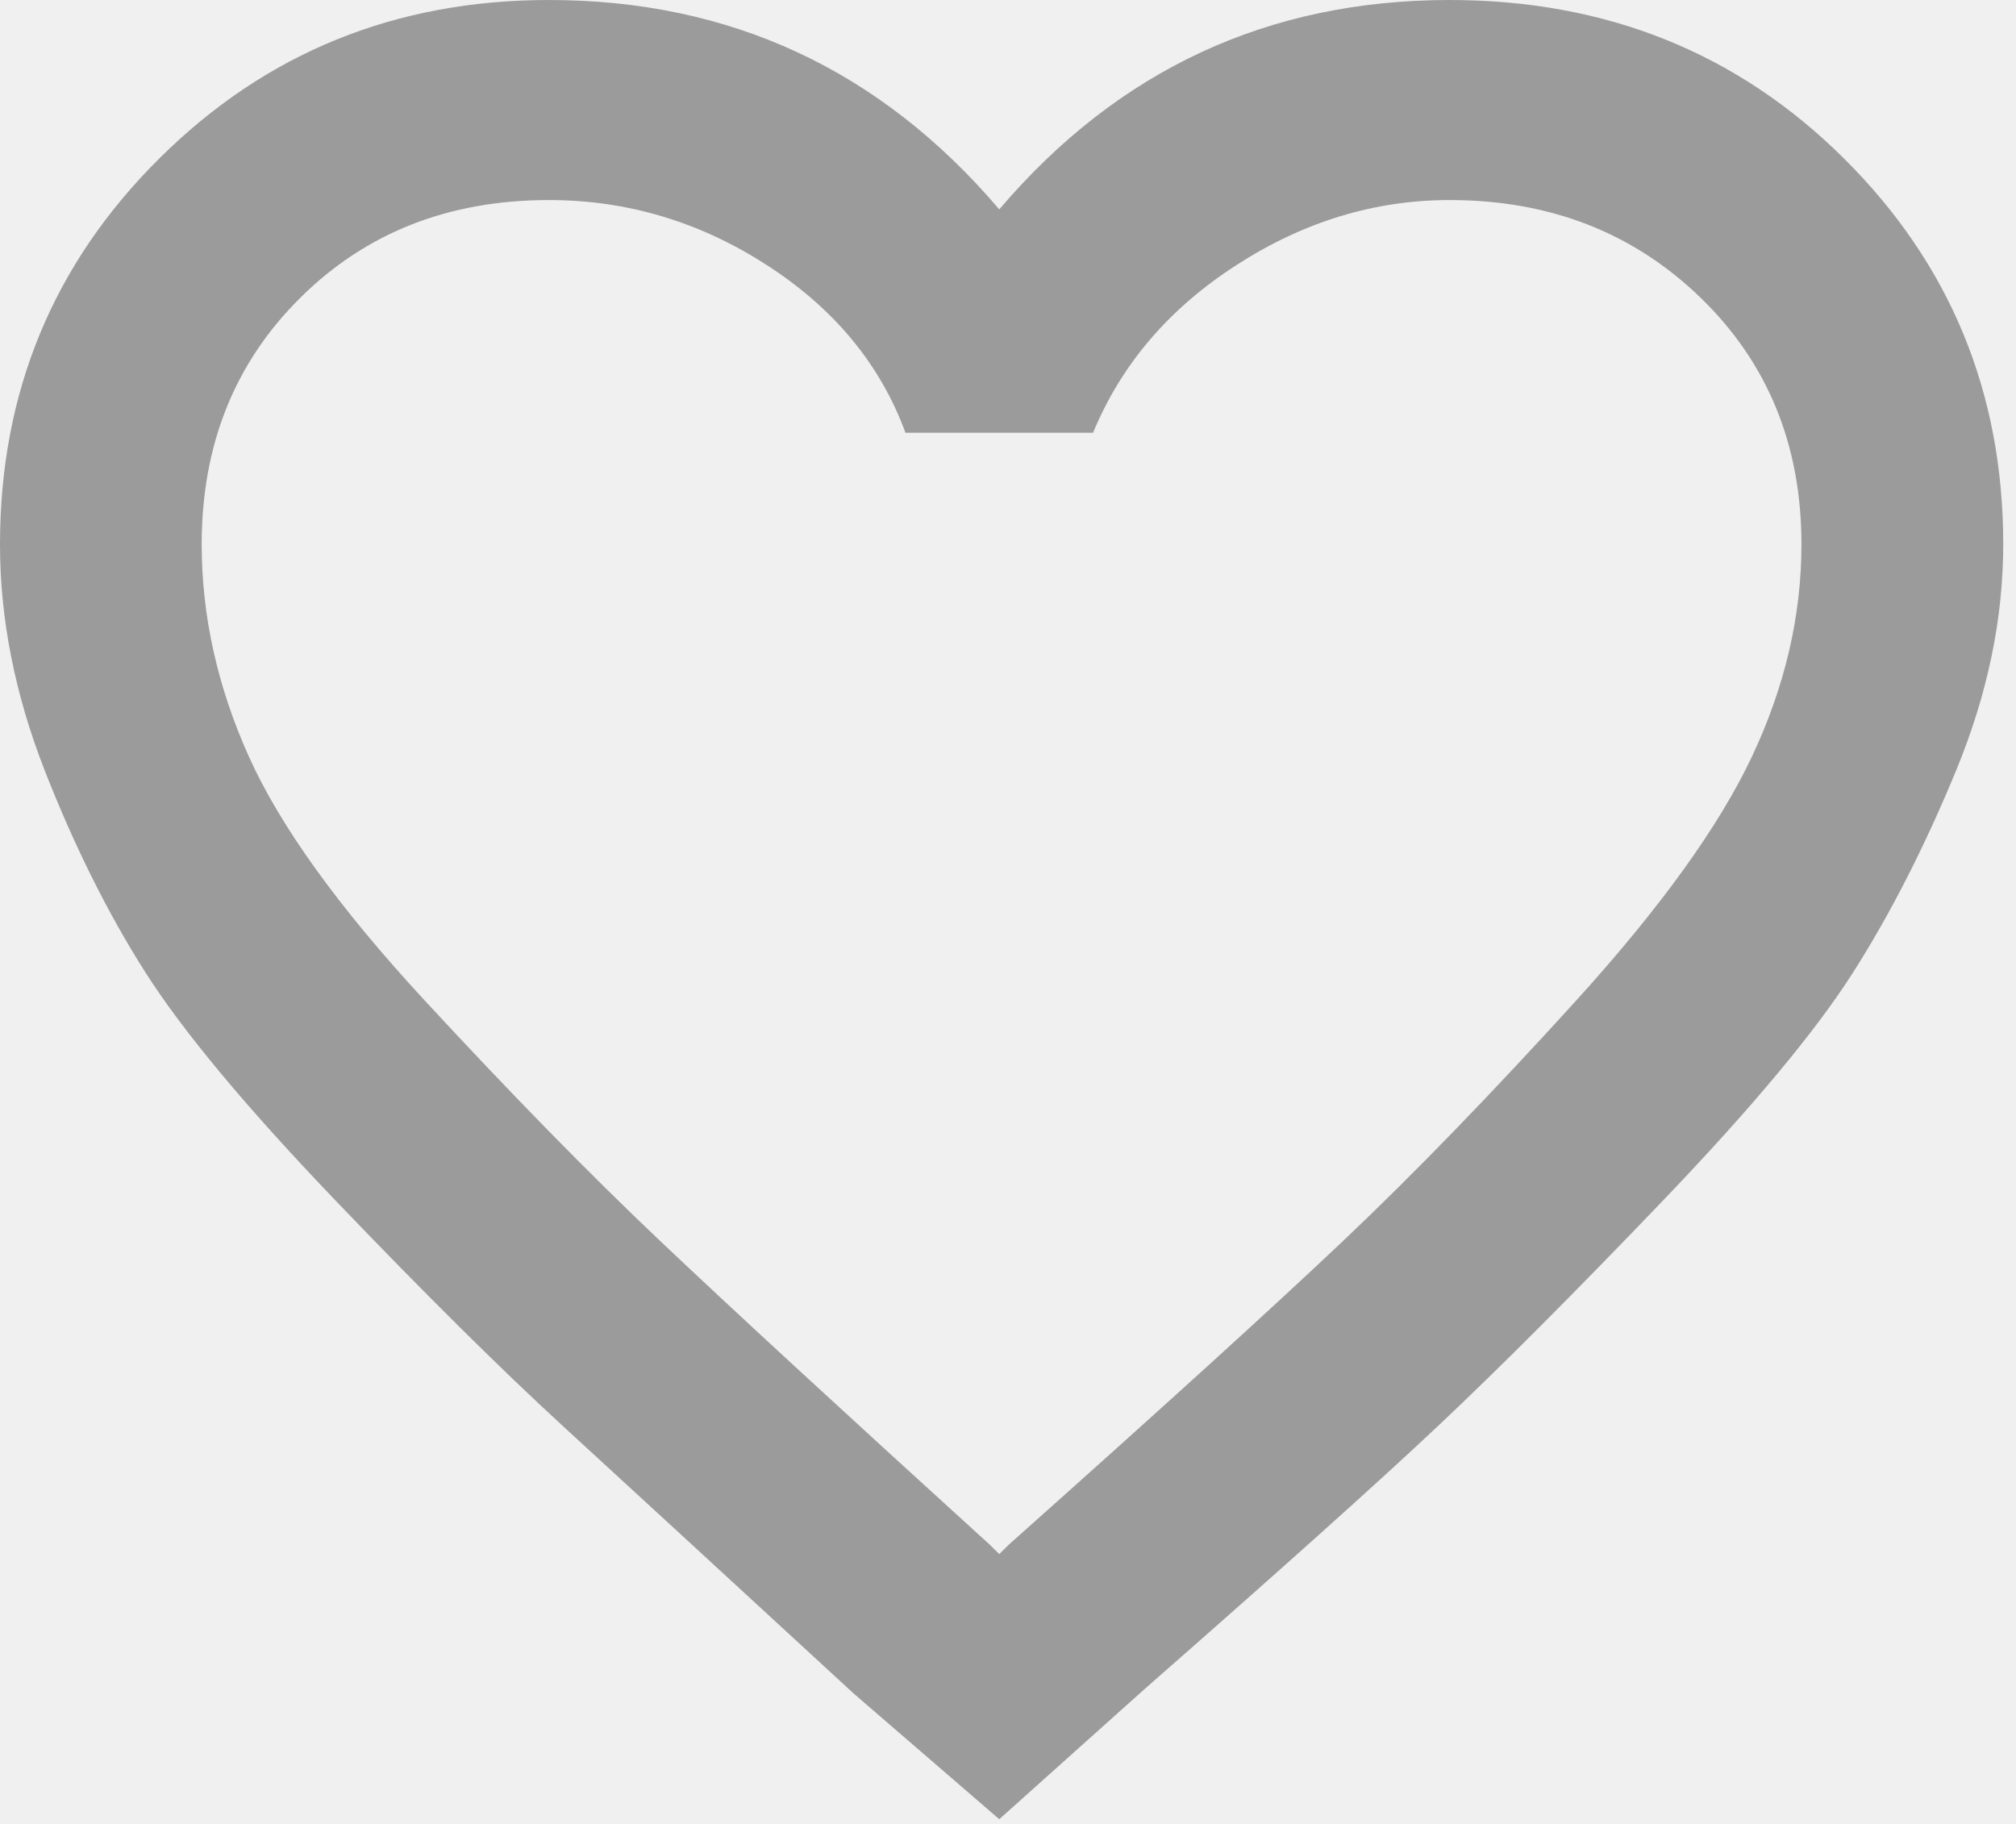
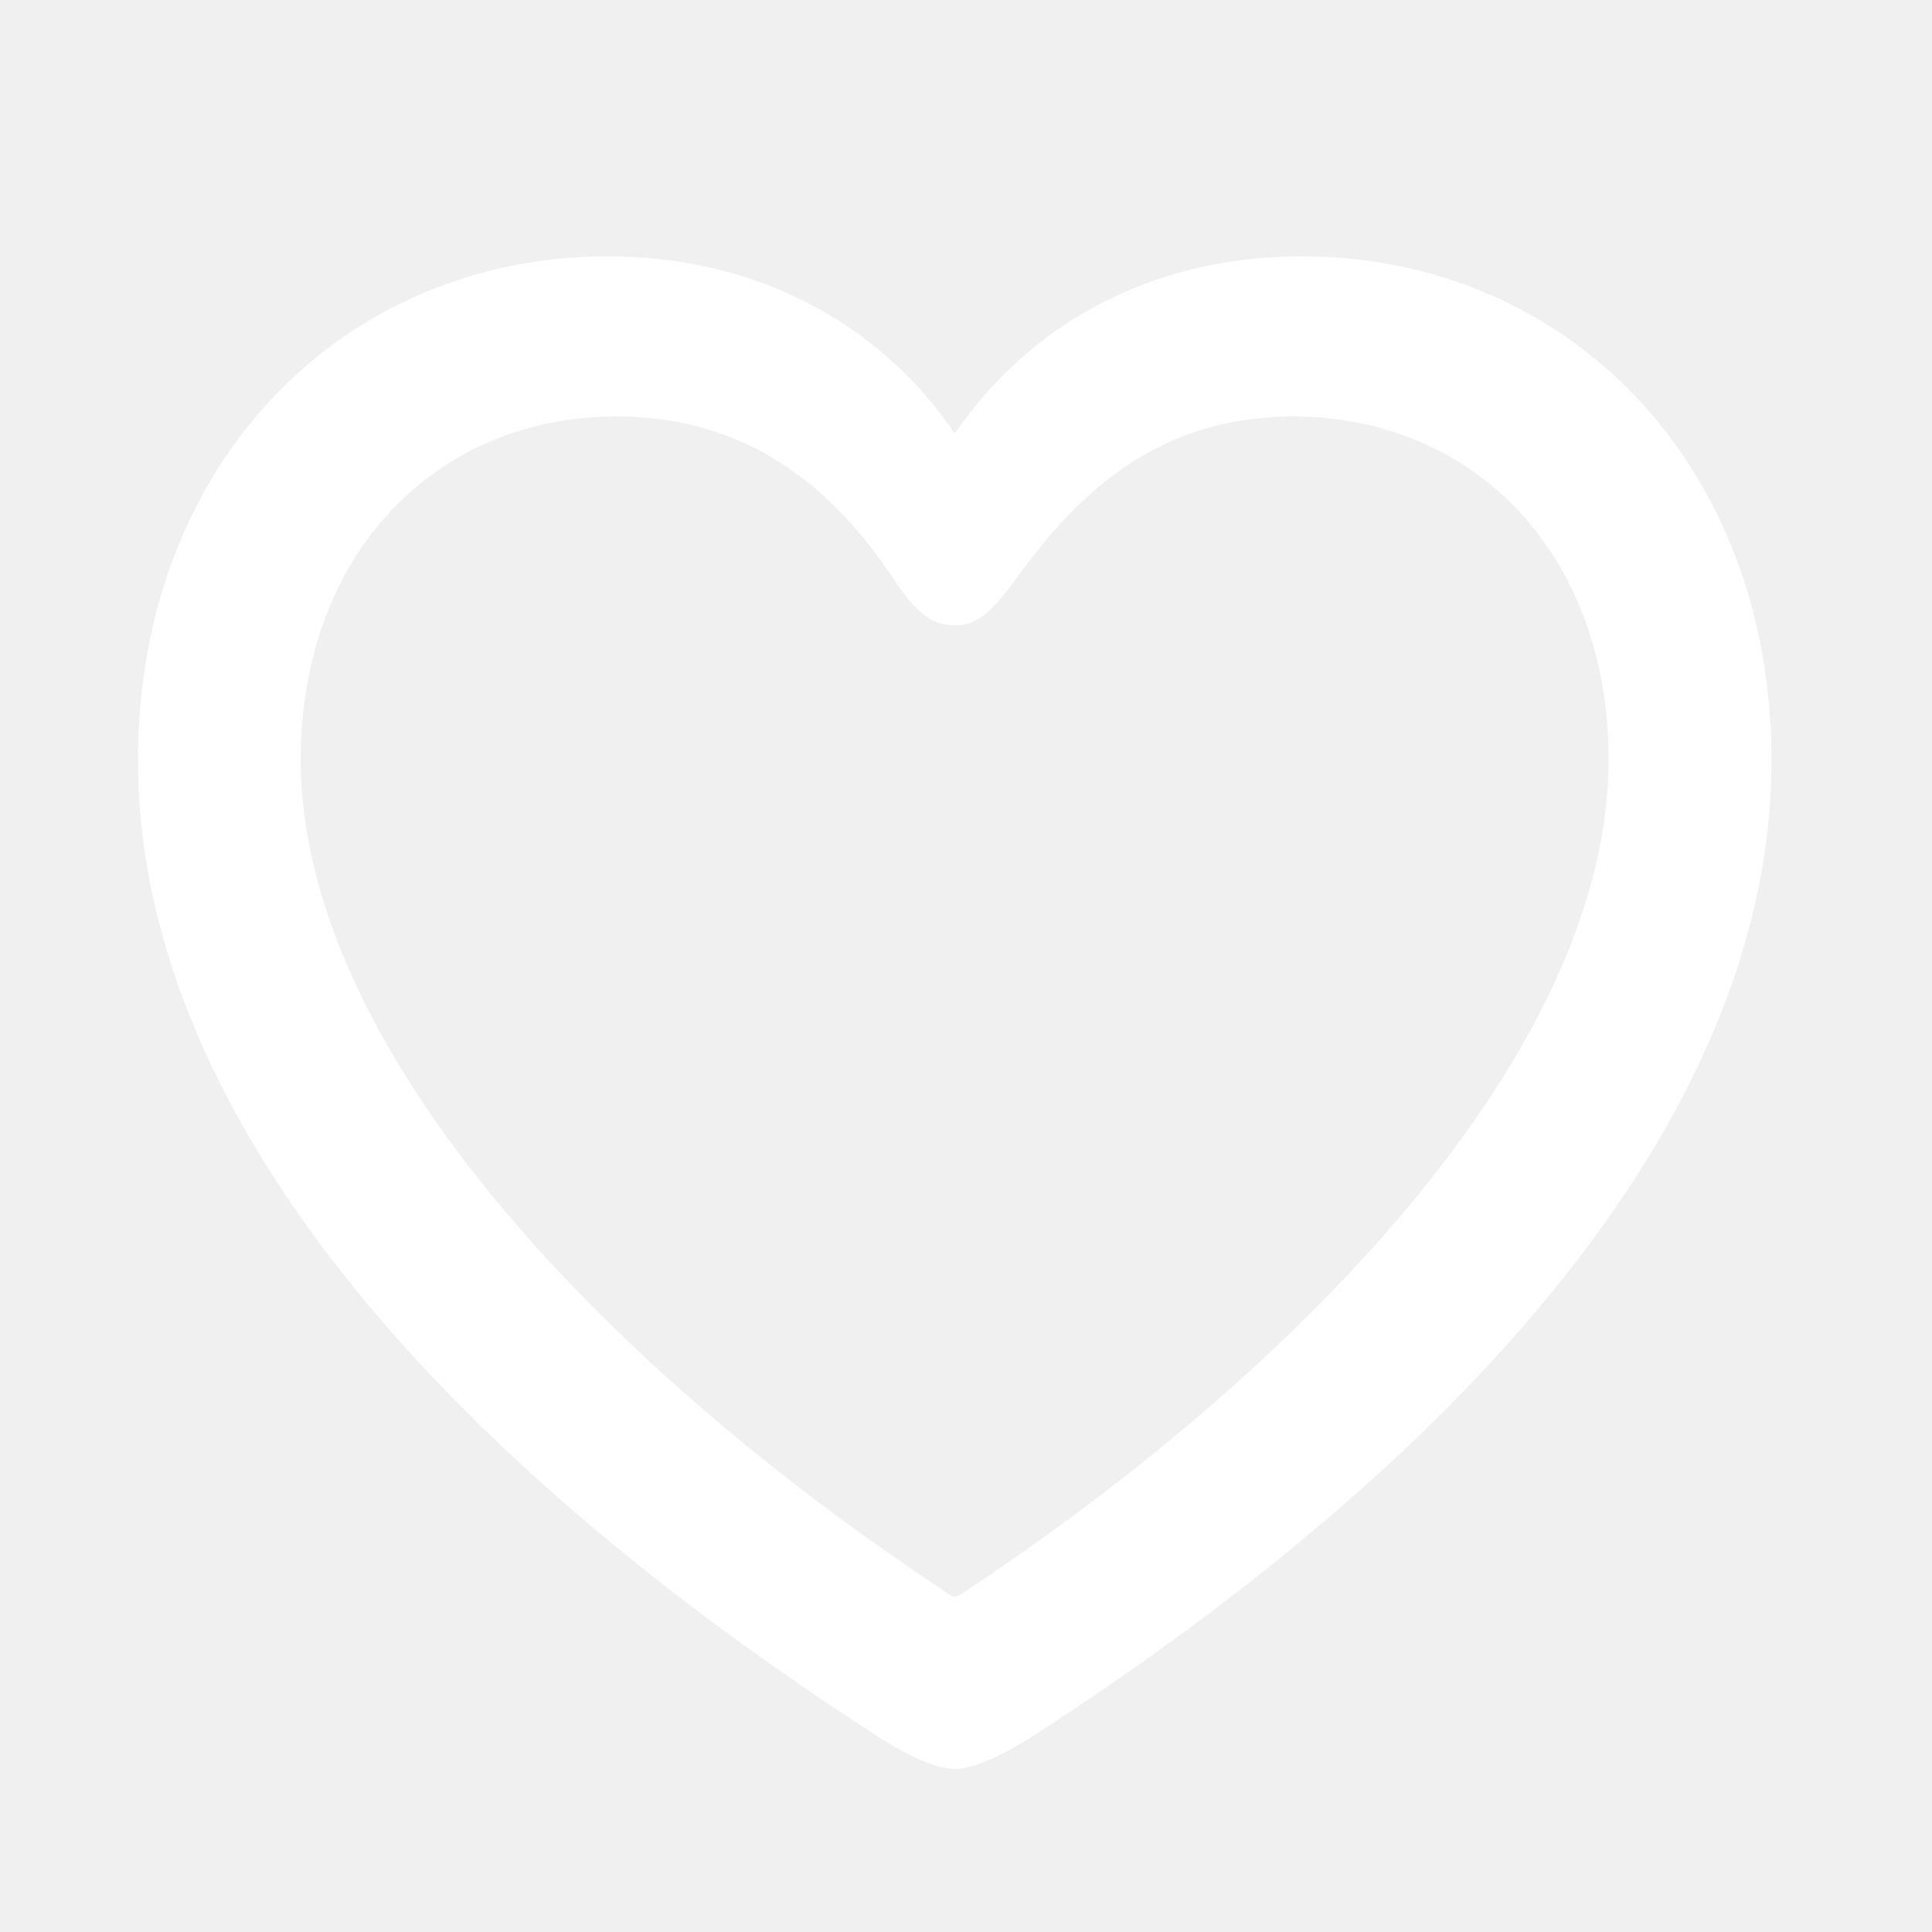
- <svg xmlns="http://www.w3.org/2000/svg" width="21" height="19" viewBox="0 0 21 19" fill="none">
-   <path d="M15.1 0C16.729 0 18.098 0.549 19.205 1.648C20.313 2.747 20.867 4.088 20.867 5.671C20.867 6.446 20.704 7.23 20.378 8.022C20.052 8.813 19.694 9.516 19.303 10.13C18.912 10.744 18.252 11.536 17.324 12.505C16.395 13.475 15.613 14.258 14.978 14.856C14.343 15.454 13.325 16.366 11.924 17.594L10.409 18.951L8.894 17.643C7.526 16.383 6.516 15.454 5.864 14.856C5.213 14.258 4.423 13.475 3.494 12.505C2.566 11.536 1.906 10.744 1.515 10.13C1.124 9.516 0.774 8.813 0.464 8.022C0.155 7.23 0 6.446 0 5.671C0 4.088 0.554 2.747 1.662 1.648C2.769 0.549 4.121 0 5.718 0C7.607 0 9.171 0.727 10.409 2.181C11.647 0.727 13.211 0 15.1 0ZM10.507 16.092C12.103 14.67 13.268 13.612 14.001 12.917C14.734 12.222 15.54 11.39 16.42 10.421C17.299 9.452 17.91 8.603 18.252 7.876C18.594 7.149 18.765 6.414 18.765 5.671C18.765 4.637 18.415 3.781 17.715 3.102C17.014 2.423 16.143 2.084 15.1 2.084C14.318 2.084 13.577 2.31 12.877 2.763C12.176 3.215 11.68 3.797 11.386 4.508H9.432C9.171 3.797 8.69 3.215 7.99 2.763C7.29 2.31 6.532 2.084 5.718 2.084C4.675 2.084 3.812 2.423 3.128 3.102C2.443 3.781 2.101 4.637 2.101 5.671C2.101 6.414 2.264 7.149 2.59 7.876C2.916 8.603 3.527 9.452 4.423 10.421C5.319 11.39 6.133 12.222 6.866 12.917C7.599 13.612 8.747 14.67 10.311 16.092L10.409 16.189L10.507 16.092Z" fill="#9B9B9B" />
+ <svg xmlns="http://www.w3.org/2000/svg" width="28" height="28" viewBox="0 0 28 28" fill="none">
+   <path d="M2 11.017C2 16.023 6.2 20.967 12.753 25.186C13.102 25.408 13.536 25.636 13.837 25.636C14.136 25.636 14.572 25.408 14.931 25.186C21.474 20.967 25.674 16.023 25.674 11.017C25.674 6.706 22.698 3.715 18.865 3.715C16.638 3.715 14.891 4.74 13.837 6.284C12.803 4.749 11.034 3.715 8.809 3.715C4.976 3.715 2 6.706 2 11.017ZM4.359 11.006C4.359 8.032 6.314 6.036 8.935 6.036C11.052 6.036 12.246 7.319 12.981 8.438C13.304 8.911 13.528 9.063 13.837 9.063C14.146 9.063 14.345 8.899 14.689 8.438C15.483 7.336 16.632 6.036 18.739 6.036C21.36 6.036 23.313 8.032 23.313 11.006C23.313 15.155 18.99 19.736 14.062 23.015C13.958 23.088 13.884 23.14 13.837 23.14C13.79 23.14 13.717 23.088 13.622 23.015C8.682 19.736 4.359 15.155 4.359 11.006Z" fill="white" />
</svg>
